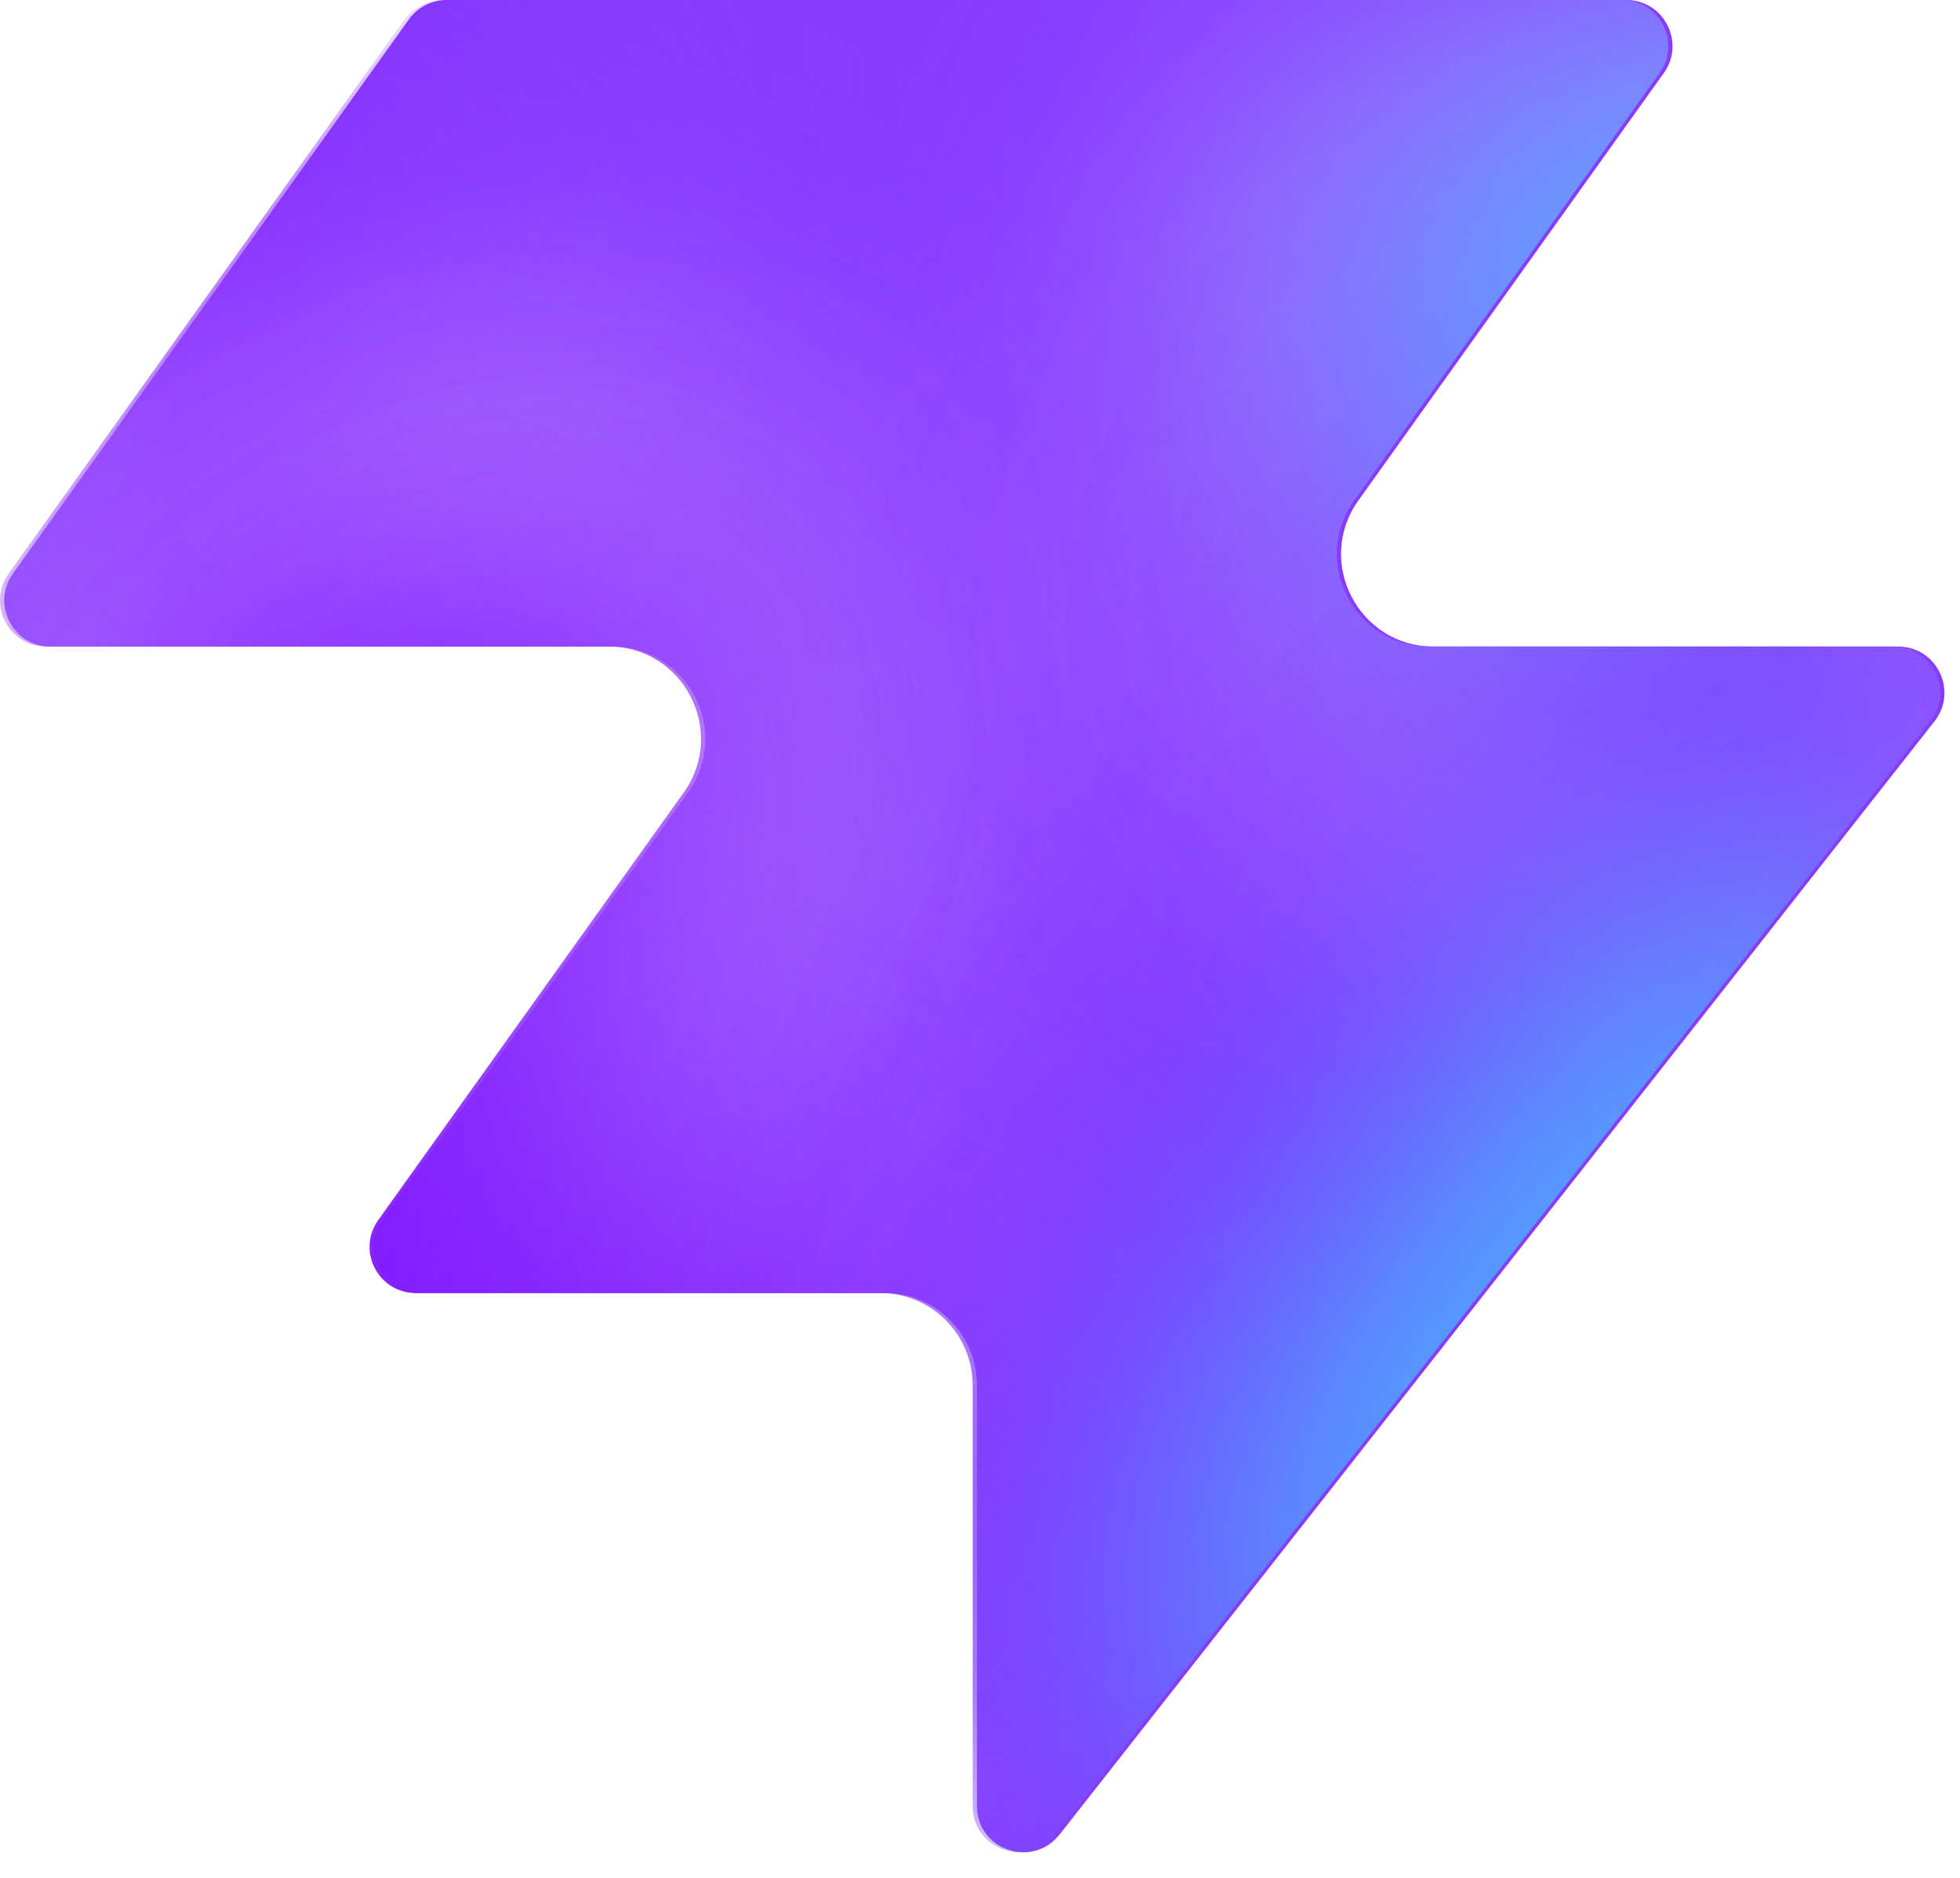
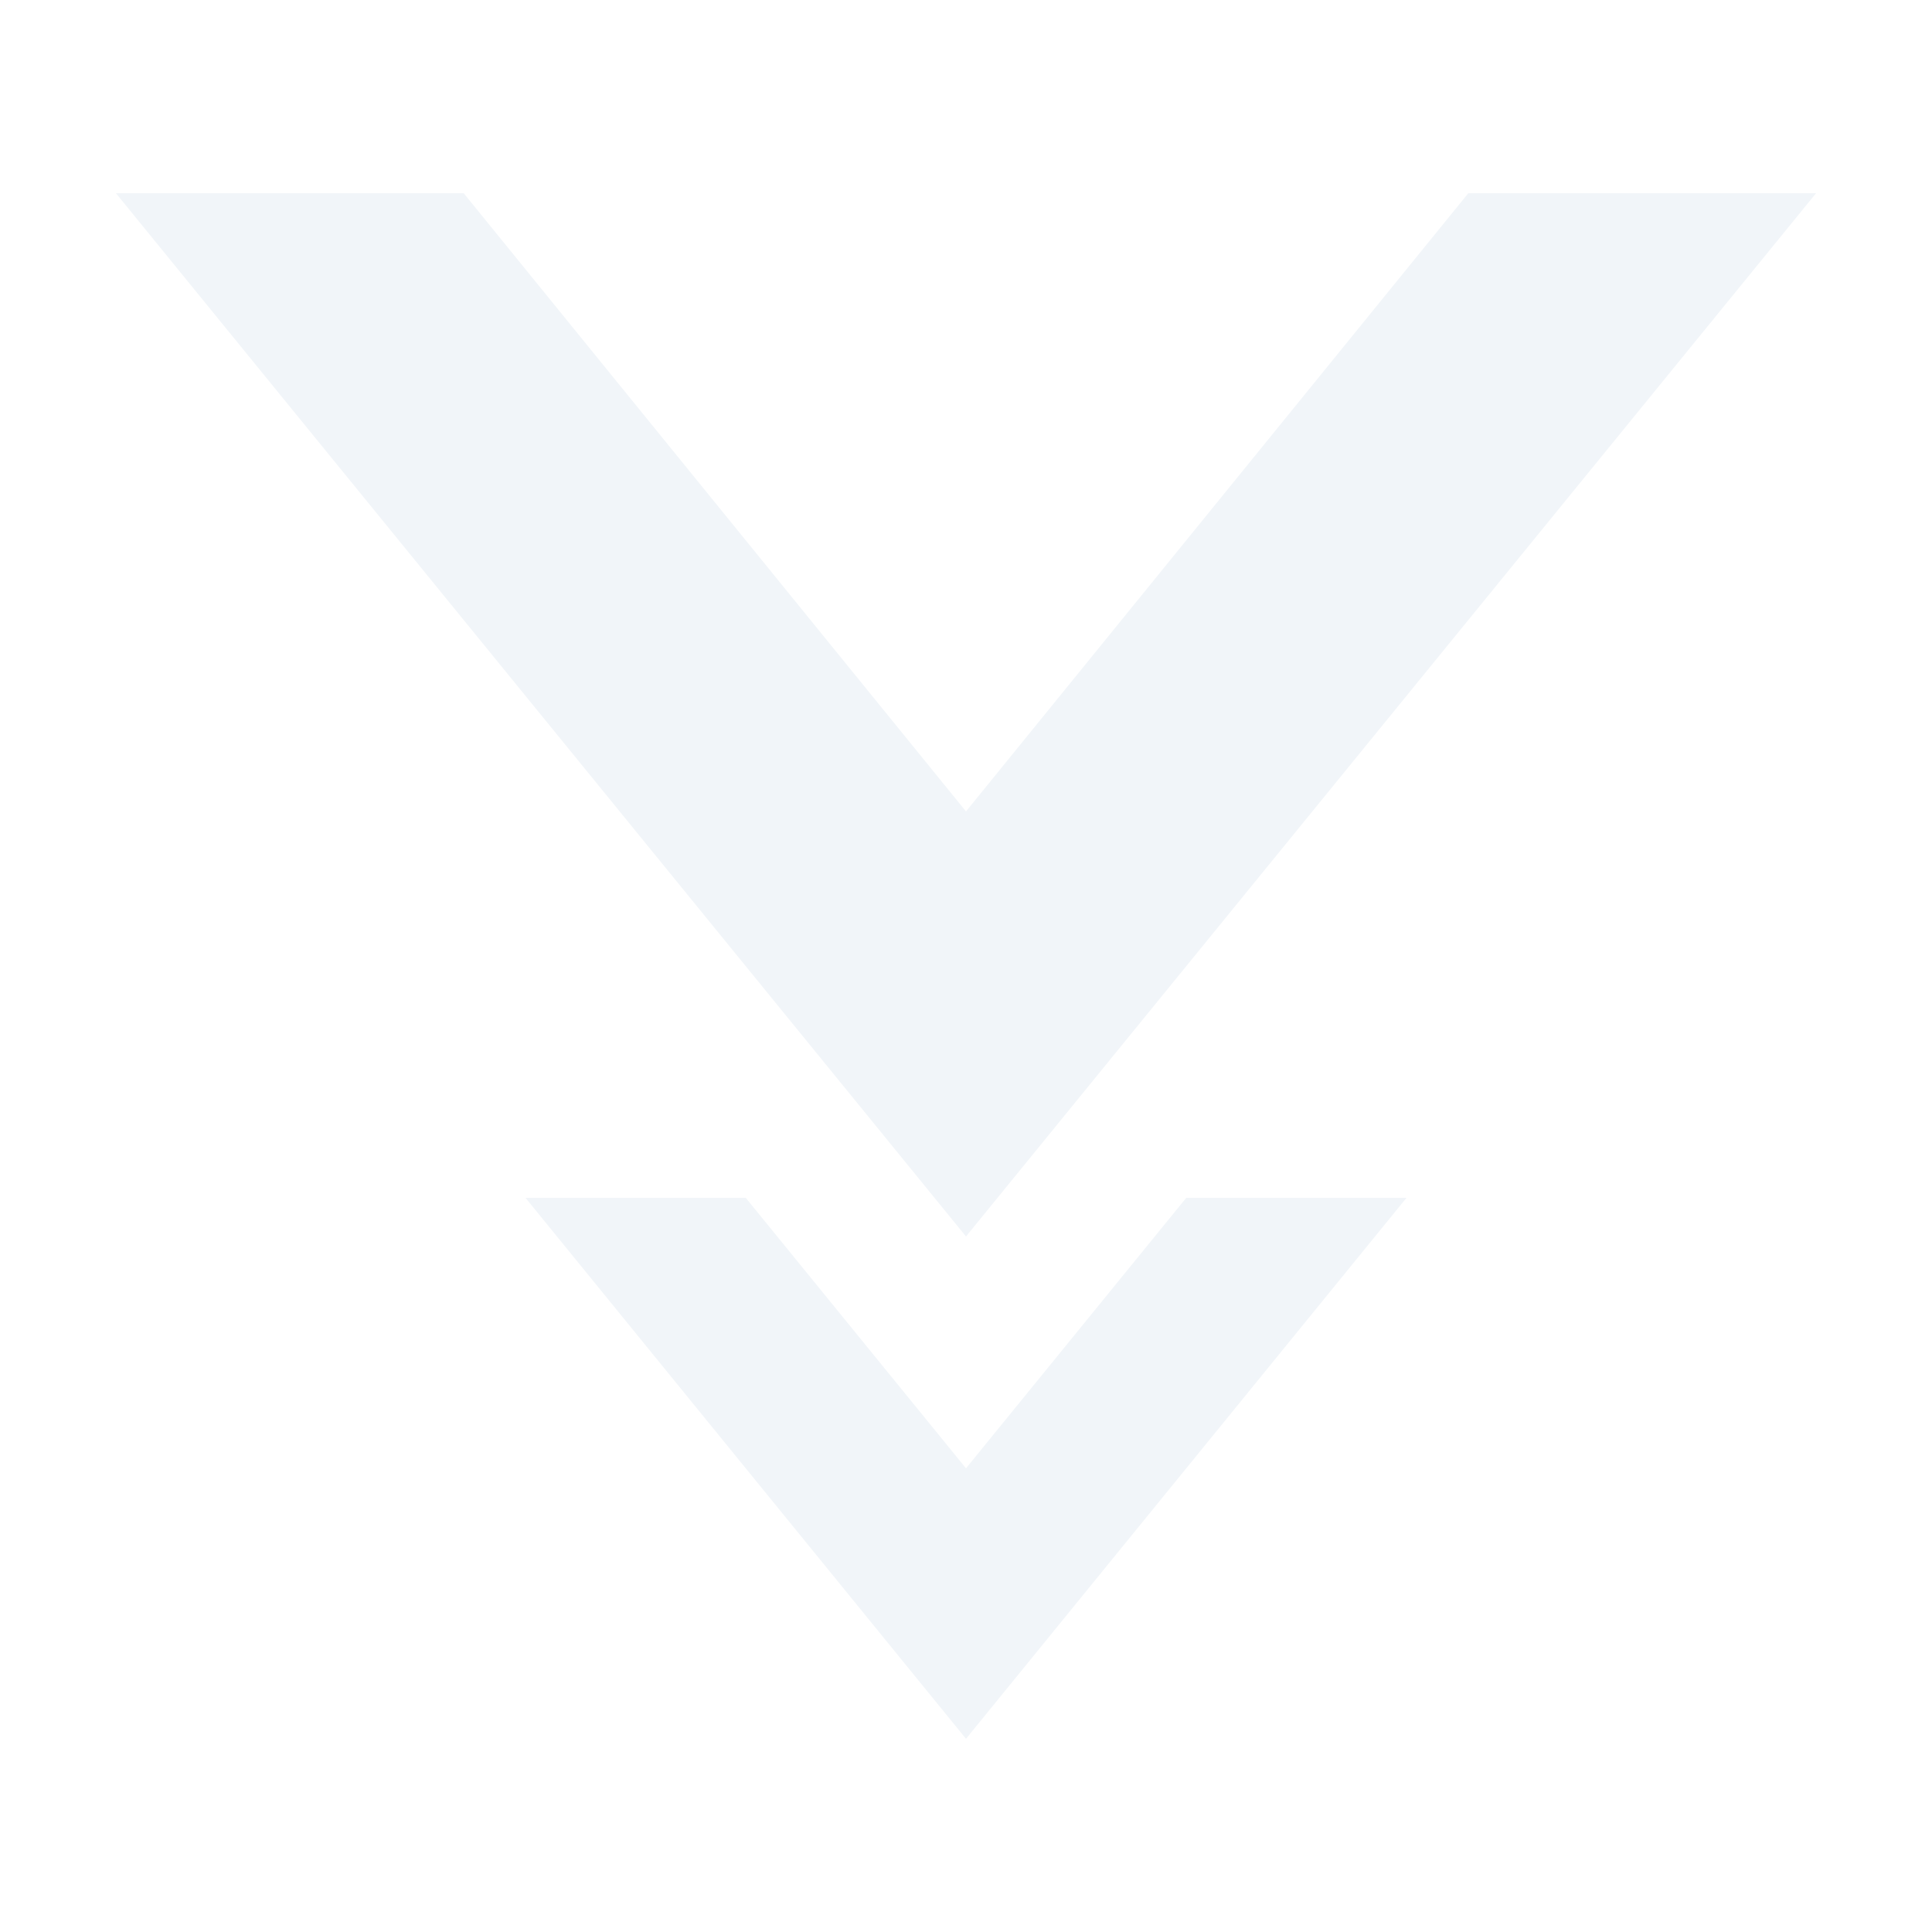
- <svg xmlns="http://www.w3.org/2000/svg" width="48" height="46" fill="none" viewBox="0 0 48 46">
-   <path fill="#863bff" d="M25.946 44.938c-.664.845-2.021.375-2.021-.698V33.937a2.26 2.26 0 0 0-2.262-2.262H10.287c-.92 0-1.456-1.04-.92-1.788l7.48-10.471c1.07-1.497 0-3.578-1.842-3.578H1.237c-.92 0-1.456-1.04-.92-1.788L10.013.474c.214-.297.556-.474.92-.474h28.894c.92 0 1.456 1.04.92 1.788l-7.48 10.471c-1.07 1.498 0 3.579 1.842 3.579h11.377c.943 0 1.473 1.088.89 1.83L25.947 44.94z" style="fill:#863bff;fill:color(display-p3 .525 .23 1);fill-opacity:1" />
-   <mask id="a" width="48" height="46" x="0" y="0" maskUnits="userSpaceOnUse" style="mask-type:alpha">
-     <path fill="#000" d="M25.842 44.938c-.664.844-2.021.375-2.021-.698V33.937a2.26 2.26 0 0 0-2.262-2.262H10.183c-.92 0-1.456-1.04-.92-1.788l7.48-10.471c1.07-1.498 0-3.579-1.842-3.579H1.133c-.92 0-1.456-1.04-.92-1.787L9.91.473c.214-.297.556-.474.92-.474h28.894c.92 0 1.456 1.04.92 1.788l-7.48 10.471c-1.07 1.498 0 3.578 1.842 3.578h11.377c.943 0 1.473 1.088.89 1.832L25.843 44.94z" style="fill:#000;fill-opacity:1" />
-   </mask>
-   <g mask="url(#a)">
-     <g filter="url(#b)">
-       <ellipse cx="5.508" cy="14.704" fill="#ede6ff" rx="5.508" ry="14.704" style="fill:#ede6ff;fill:color(display-p3 .927 .903 1);fill-opacity:1" transform="matrix(.00324 1 1 -.00324 -4.47 31.516)" />
-     </g>
-     <g filter="url(#c)">
-       <ellipse cx="10.399" cy="29.851" fill="#ede6ff" rx="10.399" ry="29.851" style="fill:#ede6ff;fill:color(display-p3 .927 .903 1);fill-opacity:1" transform="matrix(.00324 1 1 -.00324 -39.328 7.883)" />
-     </g>
-     <g filter="url(#d)">
-       <ellipse cx="5.508" cy="30.487" fill="#7e14ff" rx="5.508" ry="30.487" style="fill:#7e14ff;fill:color(display-p3 .492 .077 1);fill-opacity:1" transform="rotate(89.814 -25.913 -14.639)scale(1 -1)" />
-     </g>
-     <g filter="url(#e)">
-       <ellipse cx="5.508" cy="30.599" fill="#7e14ff" rx="5.508" ry="30.599" style="fill:#7e14ff;fill:color(display-p3 .492 .077 1);fill-opacity:1" transform="rotate(89.814 -32.644 -3.334)scale(1 -1)" />
-     </g>
-     <g filter="url(#f)">
-       <ellipse cx="5.508" cy="30.599" fill="#7e14ff" rx="5.508" ry="30.599" style="fill:#7e14ff;fill:color(display-p3 .492 .077 1);fill-opacity:1" transform="matrix(.00324 1 1 -.00324 -34.34 30.47)" />
-     </g>
-     <g filter="url(#g)">
-       <ellipse cx="14.072" cy="22.078" fill="#ede6ff" rx="14.072" ry="22.078" style="fill:#ede6ff;fill:color(display-p3 .927 .903 1);fill-opacity:1" transform="rotate(93.35 24.506 48.493)scale(-1 1)" />
-     </g>
-     <g filter="url(#h)">
-       <ellipse cx="3.47" cy="21.501" fill="#7e14ff" rx="3.47" ry="21.501" style="fill:#7e14ff;fill:color(display-p3 .492 .077 1);fill-opacity:1" transform="rotate(89.009 28.708 47.59)scale(-1 1)" />
-     </g>
-     <g filter="url(#i)">
-       <ellipse cx="3.47" cy="21.501" fill="#7e14ff" rx="3.47" ry="21.501" style="fill:#7e14ff;fill:color(display-p3 .492 .077 1);fill-opacity:1" transform="rotate(89.009 28.708 47.59)scale(-1 1)" />
-     </g>
-     <g filter="url(#j)">
-       <ellipse cx=".387" cy="8.972" fill="#7e14ff" rx="4.407" ry="29.108" style="fill:#7e14ff;fill:color(display-p3 .492 .077 1);fill-opacity:1" transform="rotate(39.51 .387 8.972)" />
-     </g>
-     <g filter="url(#k)">
-       <ellipse cx="47.523" cy="-6.092" fill="#7e14ff" rx="4.407" ry="29.108" style="fill:#7e14ff;fill:color(display-p3 .492 .077 1);fill-opacity:1" transform="rotate(37.892 47.523 -6.092)" />
-     </g>
-     <g filter="url(#l)">
-       <ellipse cx="41.412" cy="6.333" fill="#47bfff" rx="5.971" ry="9.665" style="fill:#47bfff;fill:color(display-p3 .28 .748 1);fill-opacity:1" transform="rotate(37.892 41.412 6.333)" />
-     </g>
-     <g filter="url(#m)">
-       <ellipse cx="-1.879" cy="38.332" fill="#7e14ff" rx="4.407" ry="29.108" style="fill:#7e14ff;fill:color(display-p3 .492 .077 1);fill-opacity:1" transform="rotate(37.892 -1.88 38.332)" />
-     </g>
-     <g filter="url(#n)">
-       <ellipse cx="-1.879" cy="38.332" fill="#7e14ff" rx="4.407" ry="29.108" style="fill:#7e14ff;fill:color(display-p3 .492 .077 1);fill-opacity:1" transform="rotate(37.892 -1.88 38.332)" />
-     </g>
-     <g filter="url(#o)">
-       <ellipse cx="35.651" cy="29.907" fill="#7e14ff" rx="4.407" ry="29.108" style="fill:#7e14ff;fill:color(display-p3 .492 .077 1);fill-opacity:1" transform="rotate(37.892 35.651 29.907)" />
-     </g>
-     <g filter="url(#p)">
-       <ellipse cx="38.418" cy="32.4" fill="#47bfff" rx="5.971" ry="15.297" style="fill:#47bfff;fill:color(display-p3 .28 .748 1);fill-opacity:1" transform="rotate(37.892 38.418 32.4)" />
-     </g>
-   </g>
-   <defs>
-     <filter id="b" width="60.045" height="41.654" x="-19.77" y="16.149" color-interpolation-filters="sRGB" filterUnits="userSpaceOnUse">
-       <feFlood flood-opacity="0" result="BackgroundImageFix" />
-       <feBlend in="SourceGraphic" in2="BackgroundImageFix" result="shape" />
-       <feGaussianBlur result="effect1_foregroundBlur_2002_17158" stdDeviation="7.659" />
-     </filter>
-     <filter id="c" width="90.34" height="51.437" x="-54.613" y="-7.533" color-interpolation-filters="sRGB" filterUnits="userSpaceOnUse">
-       <feFlood flood-opacity="0" result="BackgroundImageFix" />
-       <feBlend in="SourceGraphic" in2="BackgroundImageFix" result="shape" />
-       <feGaussianBlur result="effect1_foregroundBlur_2002_17158" stdDeviation="7.659" />
-     </filter>
-     <filter id="d" width="79.355" height="29.4" x="-49.64" y="2.03" color-interpolation-filters="sRGB" filterUnits="userSpaceOnUse">
-       <feFlood flood-opacity="0" result="BackgroundImageFix" />
-       <feBlend in="SourceGraphic" in2="BackgroundImageFix" result="shape" />
-       <feGaussianBlur result="effect1_foregroundBlur_2002_17158" stdDeviation="4.596" />
-     </filter>
-     <filter id="e" width="79.579" height="29.4" x="-45.045" y="20.029" color-interpolation-filters="sRGB" filterUnits="userSpaceOnUse">
-       <feFlood flood-opacity="0" result="BackgroundImageFix" />
-       <feBlend in="SourceGraphic" in2="BackgroundImageFix" result="shape" />
-       <feGaussianBlur result="effect1_foregroundBlur_2002_17158" stdDeviation="4.596" />
-     </filter>
-     <filter id="f" width="79.579" height="29.4" x="-43.513" y="21.178" color-interpolation-filters="sRGB" filterUnits="userSpaceOnUse">
-       <feFlood flood-opacity="0" result="BackgroundImageFix" />
-       <feBlend in="SourceGraphic" in2="BackgroundImageFix" result="shape" />
-       <feGaussianBlur result="effect1_foregroundBlur_2002_17158" stdDeviation="4.596" />
-     </filter>
-     <filter id="g" width="74.749" height="58.852" x="15.756" y="-17.901" color-interpolation-filters="sRGB" filterUnits="userSpaceOnUse">
-       <feFlood flood-opacity="0" result="BackgroundImageFix" />
-       <feBlend in="SourceGraphic" in2="BackgroundImageFix" result="shape" />
-       <feGaussianBlur result="effect1_foregroundBlur_2002_17158" stdDeviation="7.659" />
-     </filter>
-     <filter id="h" width="61.377" height="25.362" x="23.548" y="2.284" color-interpolation-filters="sRGB" filterUnits="userSpaceOnUse">
-       <feFlood flood-opacity="0" result="BackgroundImageFix" />
-       <feBlend in="SourceGraphic" in2="BackgroundImageFix" result="shape" />
-       <feGaussianBlur result="effect1_foregroundBlur_2002_17158" stdDeviation="4.596" />
-     </filter>
-     <filter id="i" width="61.377" height="25.362" x="23.548" y="2.284" color-interpolation-filters="sRGB" filterUnits="userSpaceOnUse">
-       <feFlood flood-opacity="0" result="BackgroundImageFix" />
-       <feBlend in="SourceGraphic" in2="BackgroundImageFix" result="shape" />
-       <feGaussianBlur result="effect1_foregroundBlur_2002_17158" stdDeviation="4.596" />
-     </filter>
-     <filter id="j" width="56.045" height="63.649" x="-27.636" y="-22.853" color-interpolation-filters="sRGB" filterUnits="userSpaceOnUse">
-       <feFlood flood-opacity="0" result="BackgroundImageFix" />
-       <feBlend in="SourceGraphic" in2="BackgroundImageFix" result="shape" />
-       <feGaussianBlur result="effect1_foregroundBlur_2002_17158" stdDeviation="4.596" />
-     </filter>
-     <filter id="k" width="54.814" height="64.646" x="20.116" y="-38.415" color-interpolation-filters="sRGB" filterUnits="userSpaceOnUse">
-       <feFlood flood-opacity="0" result="BackgroundImageFix" />
-       <feBlend in="SourceGraphic" in2="BackgroundImageFix" result="shape" />
-       <feGaussianBlur result="effect1_foregroundBlur_2002_17158" stdDeviation="4.596" />
-     </filter>
-     <filter id="l" width="33.541" height="35.313" x="24.641" y="-11.323" color-interpolation-filters="sRGB" filterUnits="userSpaceOnUse">
-       <feFlood flood-opacity="0" result="BackgroundImageFix" />
-       <feBlend in="SourceGraphic" in2="BackgroundImageFix" result="shape" />
-       <feGaussianBlur result="effect1_foregroundBlur_2002_17158" stdDeviation="4.596" />
-     </filter>
-     <filter id="m" width="54.814" height="64.646" x="-29.286" y="6.009" color-interpolation-filters="sRGB" filterUnits="userSpaceOnUse">
-       <feFlood flood-opacity="0" result="BackgroundImageFix" />
-       <feBlend in="SourceGraphic" in2="BackgroundImageFix" result="shape" />
-       <feGaussianBlur result="effect1_foregroundBlur_2002_17158" stdDeviation="4.596" />
-     </filter>
-     <filter id="n" width="54.814" height="64.646" x="-29.286" y="6.009" color-interpolation-filters="sRGB" filterUnits="userSpaceOnUse">
-       <feFlood flood-opacity="0" result="BackgroundImageFix" />
-       <feBlend in="SourceGraphic" in2="BackgroundImageFix" result="shape" />
-       <feGaussianBlur result="effect1_foregroundBlur_2002_17158" stdDeviation="4.596" />
-     </filter>
-     <filter id="o" width="54.814" height="64.646" x="8.244" y="-2.416" color-interpolation-filters="sRGB" filterUnits="userSpaceOnUse">
-       <feFlood flood-opacity="0" result="BackgroundImageFix" />
-       <feBlend in="SourceGraphic" in2="BackgroundImageFix" result="shape" />
-       <feGaussianBlur result="effect1_foregroundBlur_2002_17158" stdDeviation="4.596" />
-     </filter>
-     <filter id="p" width="39.409" height="43.623" x="18.713" y="10.588" color-interpolation-filters="sRGB" filterUnits="userSpaceOnUse">
-       <feFlood flood-opacity="0" result="BackgroundImageFix" />
-       <feBlend in="SourceGraphic" in2="BackgroundImageFix" result="shape" />
-       <feGaussianBlur result="effect1_foregroundBlur_2002_17158" stdDeviation="4.596" />
-     </filter>
-   </defs>
+ <svg xmlns="http://www.w3.org/2000/svg" viewBox="0 0 100 100">
+   <style>
+     .marca { fill: #F1F5F9; }
+     @media (prefers-color-scheme: light) {
+       .marca { fill: #07090D; }
+     }
+   </style>
+   <polygon class="marca" points="6,10 24,10 50,42 76,10 94,10 50,64" />
+   <polygon class="marca" points="27.2,62 38.6,62 50,76 61.4,62 72.8,62 50,90" />
</svg>
